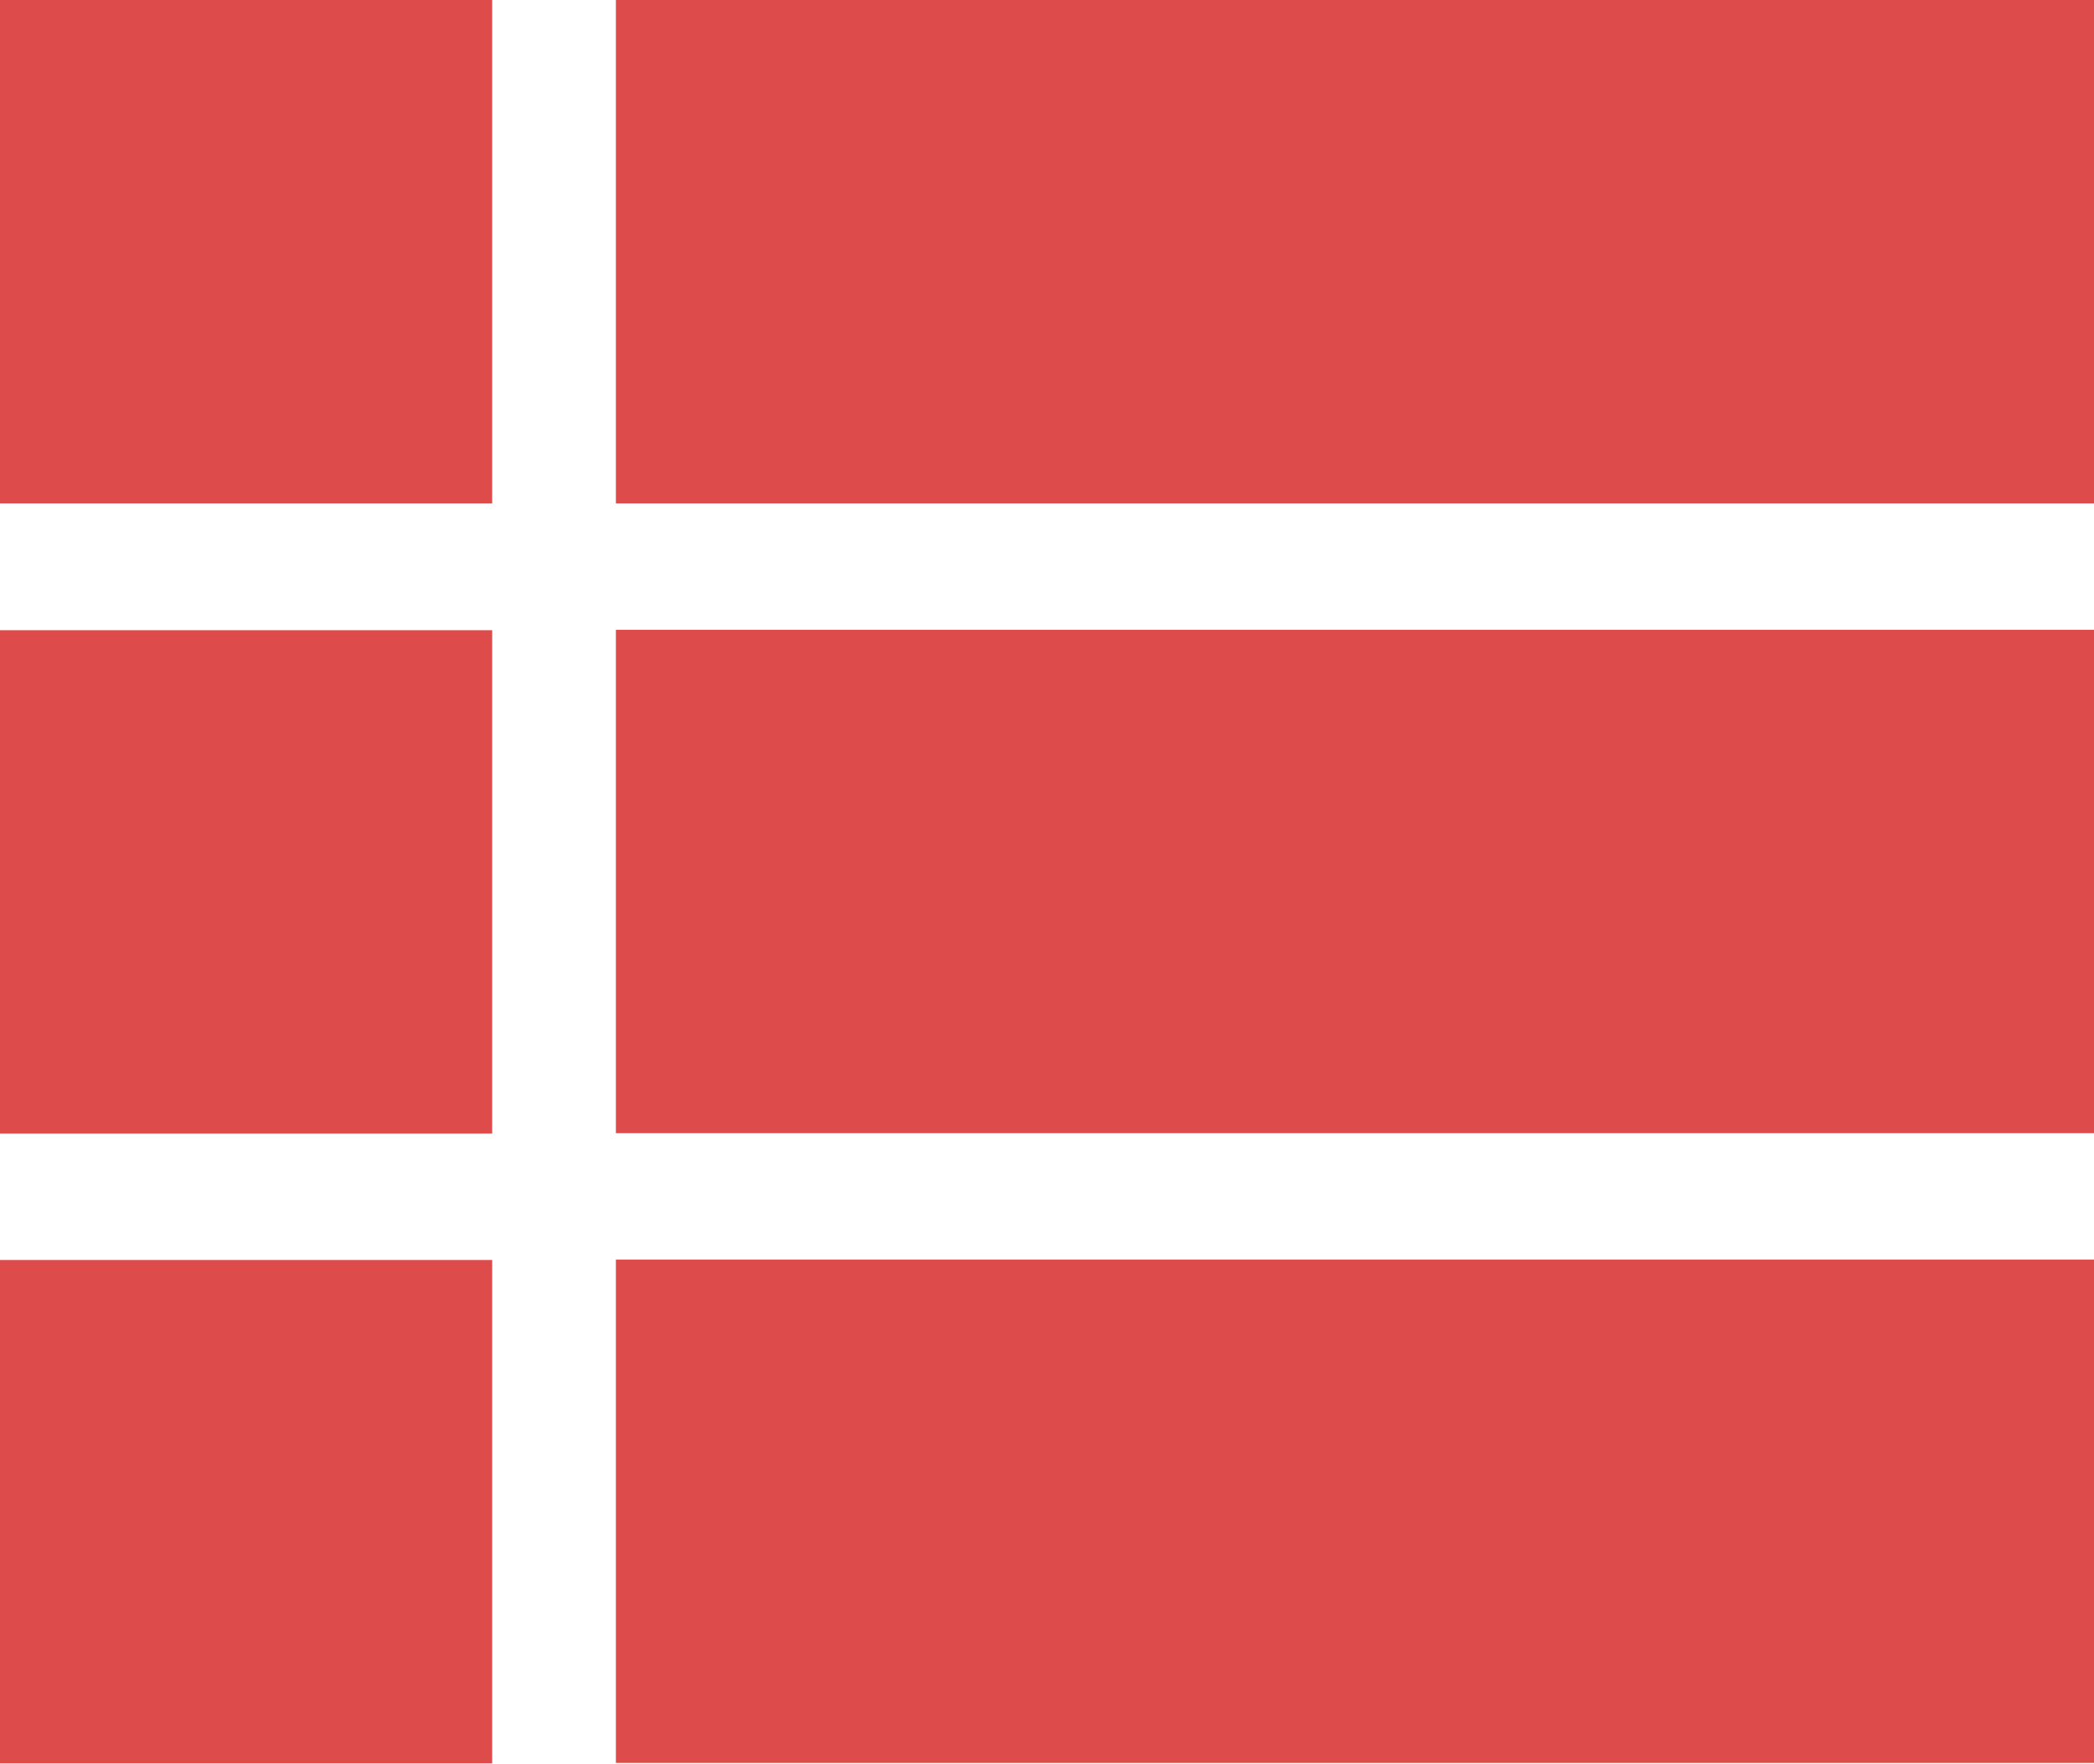
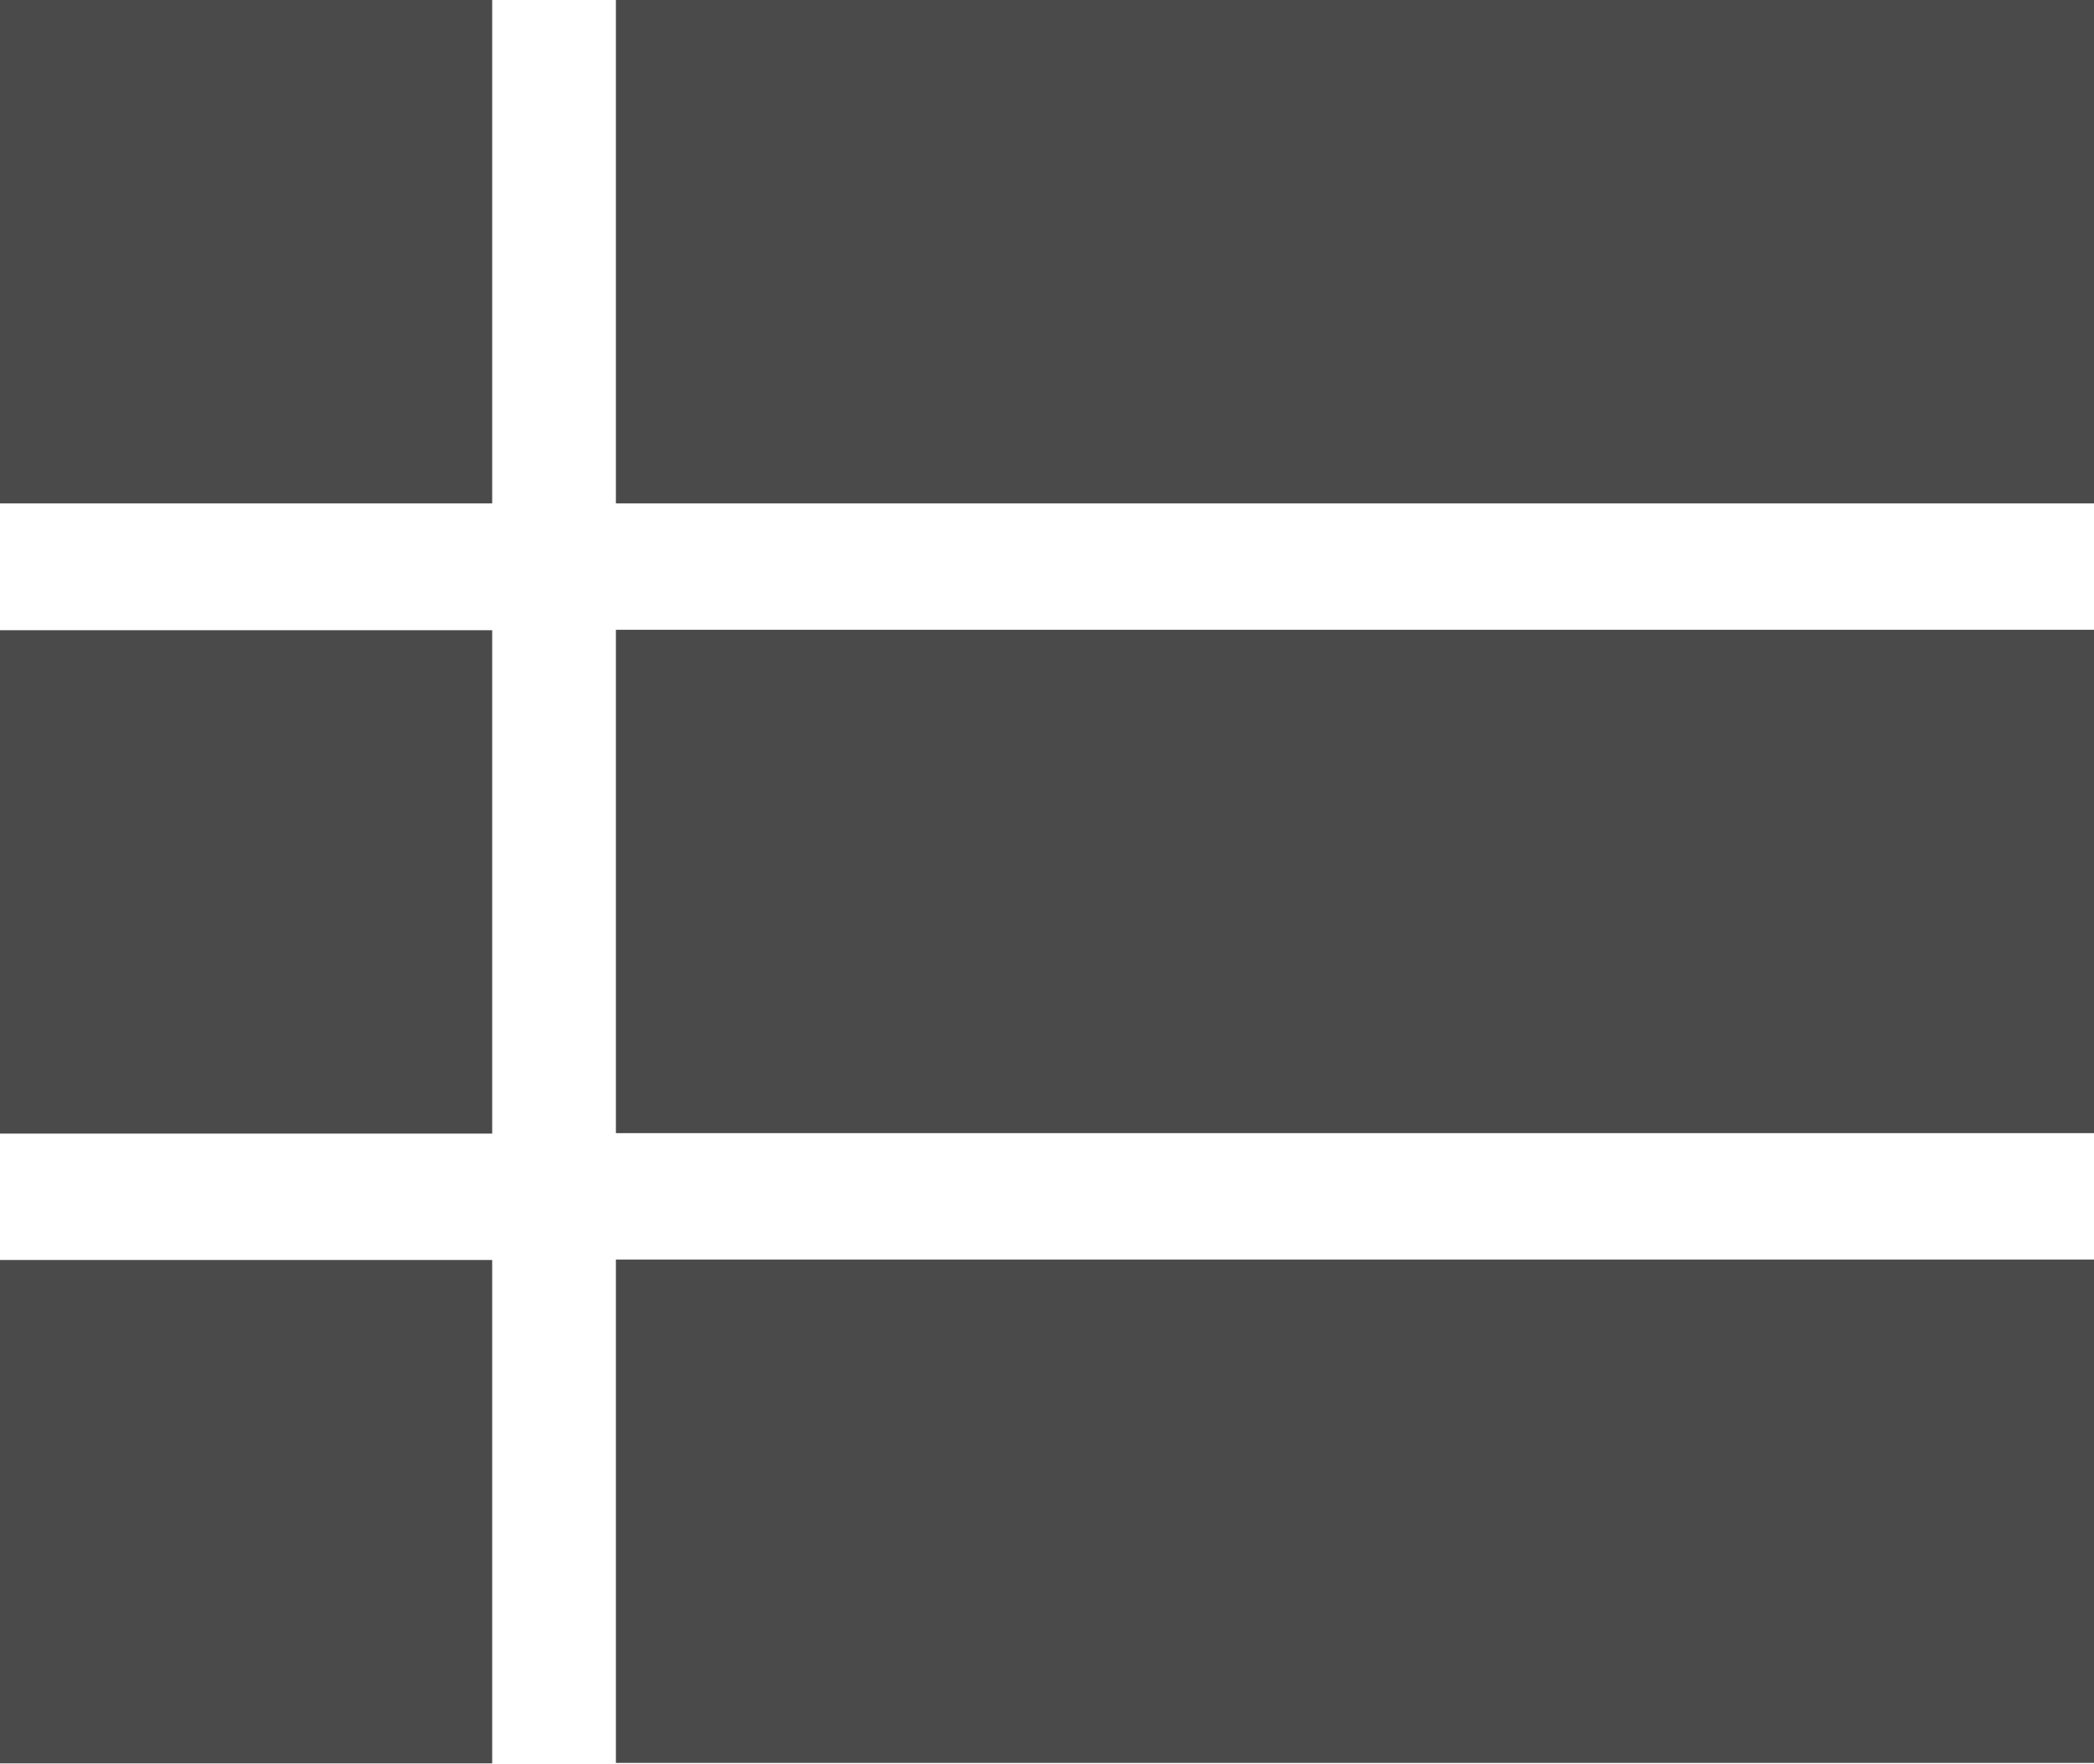
<svg xmlns="http://www.w3.org/2000/svg" width="18.72" height="15.764" viewBox="0 0 18.72 15.764">
-   <path id="ic_view_list_24px" d="M4,15.134H8.4v-4.5H4Zm0,5.63H8.4v-4.5H4ZM4,9.5H8.4V5H4Zm5.506,5.63H22.72v-4.5H9.506Zm0,5.63H22.72v-4.5H9.506ZM9.506,5V9.5H22.72V5Z" transform="translate(-4 -5)" fill="#dd4b4a" />
+   <path id="ic_view_list_24px" d="M4,15.134H8.4v-4.5H4Zm0,5.63H8.4v-4.5H4ZM4,9.5H8.4V5H4Zm5.506,5.63H22.72v-4.5H9.506Zm0,5.63H22.72v-4.5H9.506ZM9.506,5V9.5H22.72V5Z" transform="translate(-4 -5)" fill="#4a4a4a" />
</svg>
